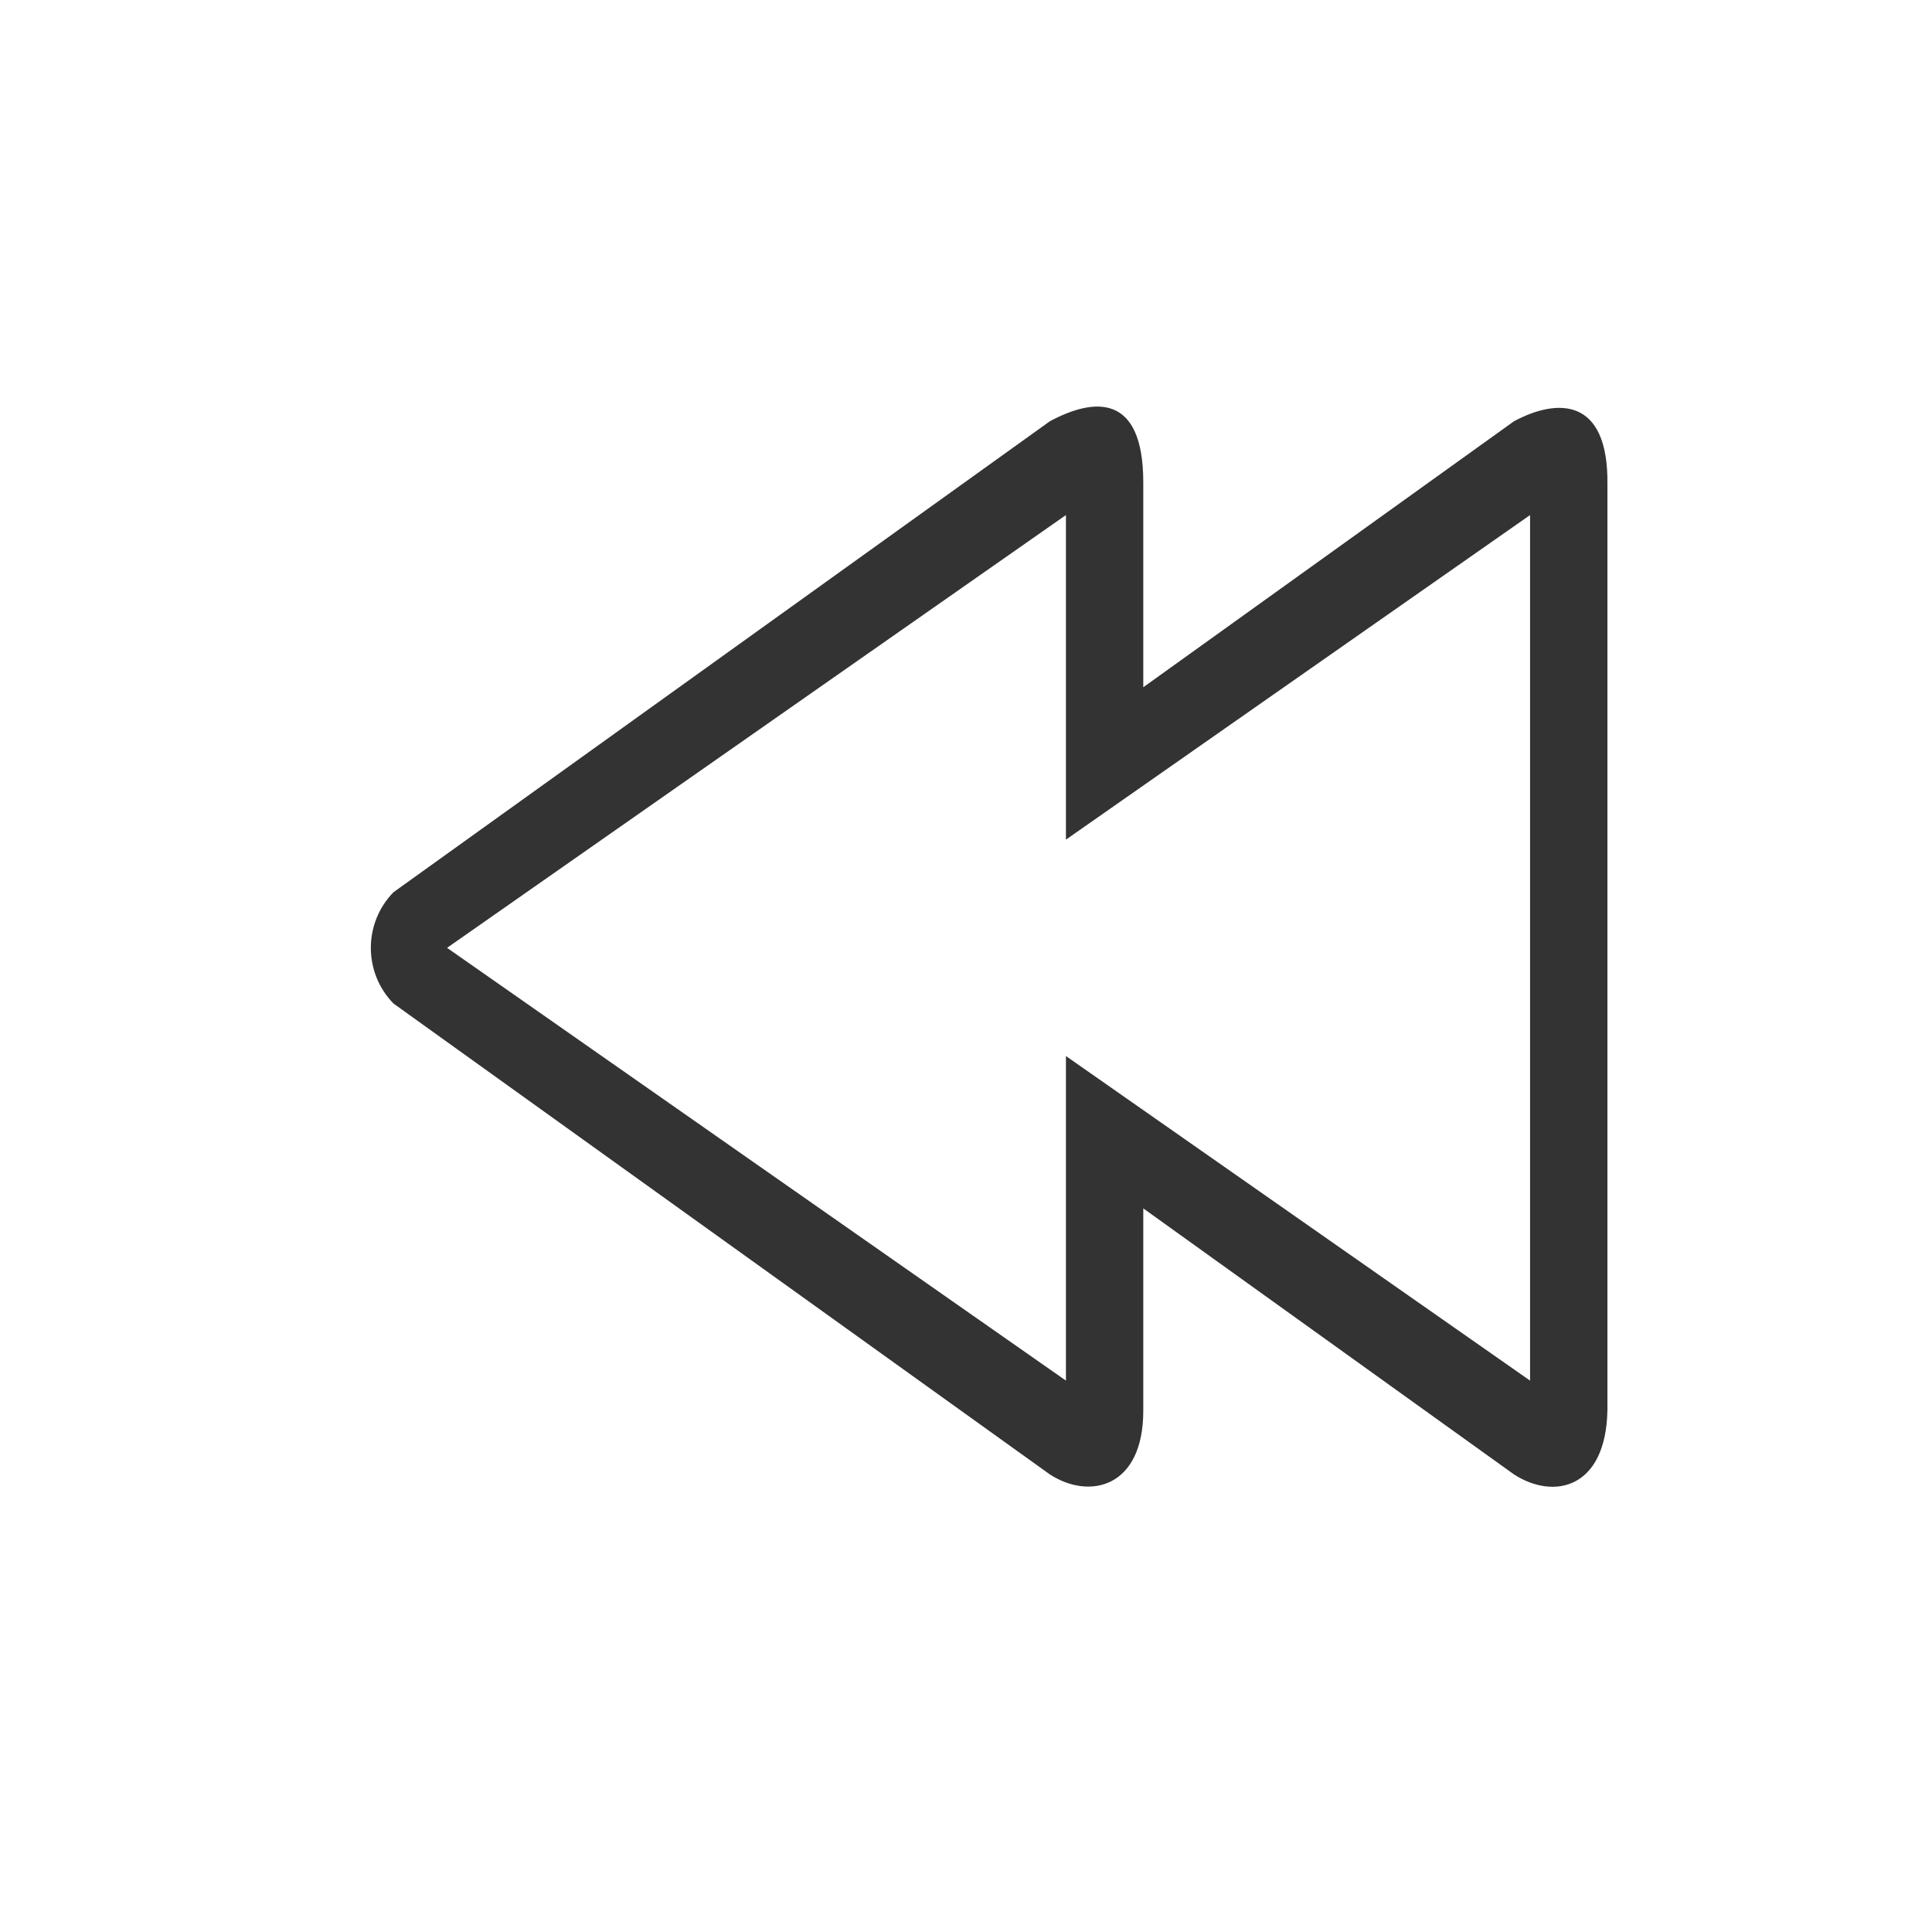
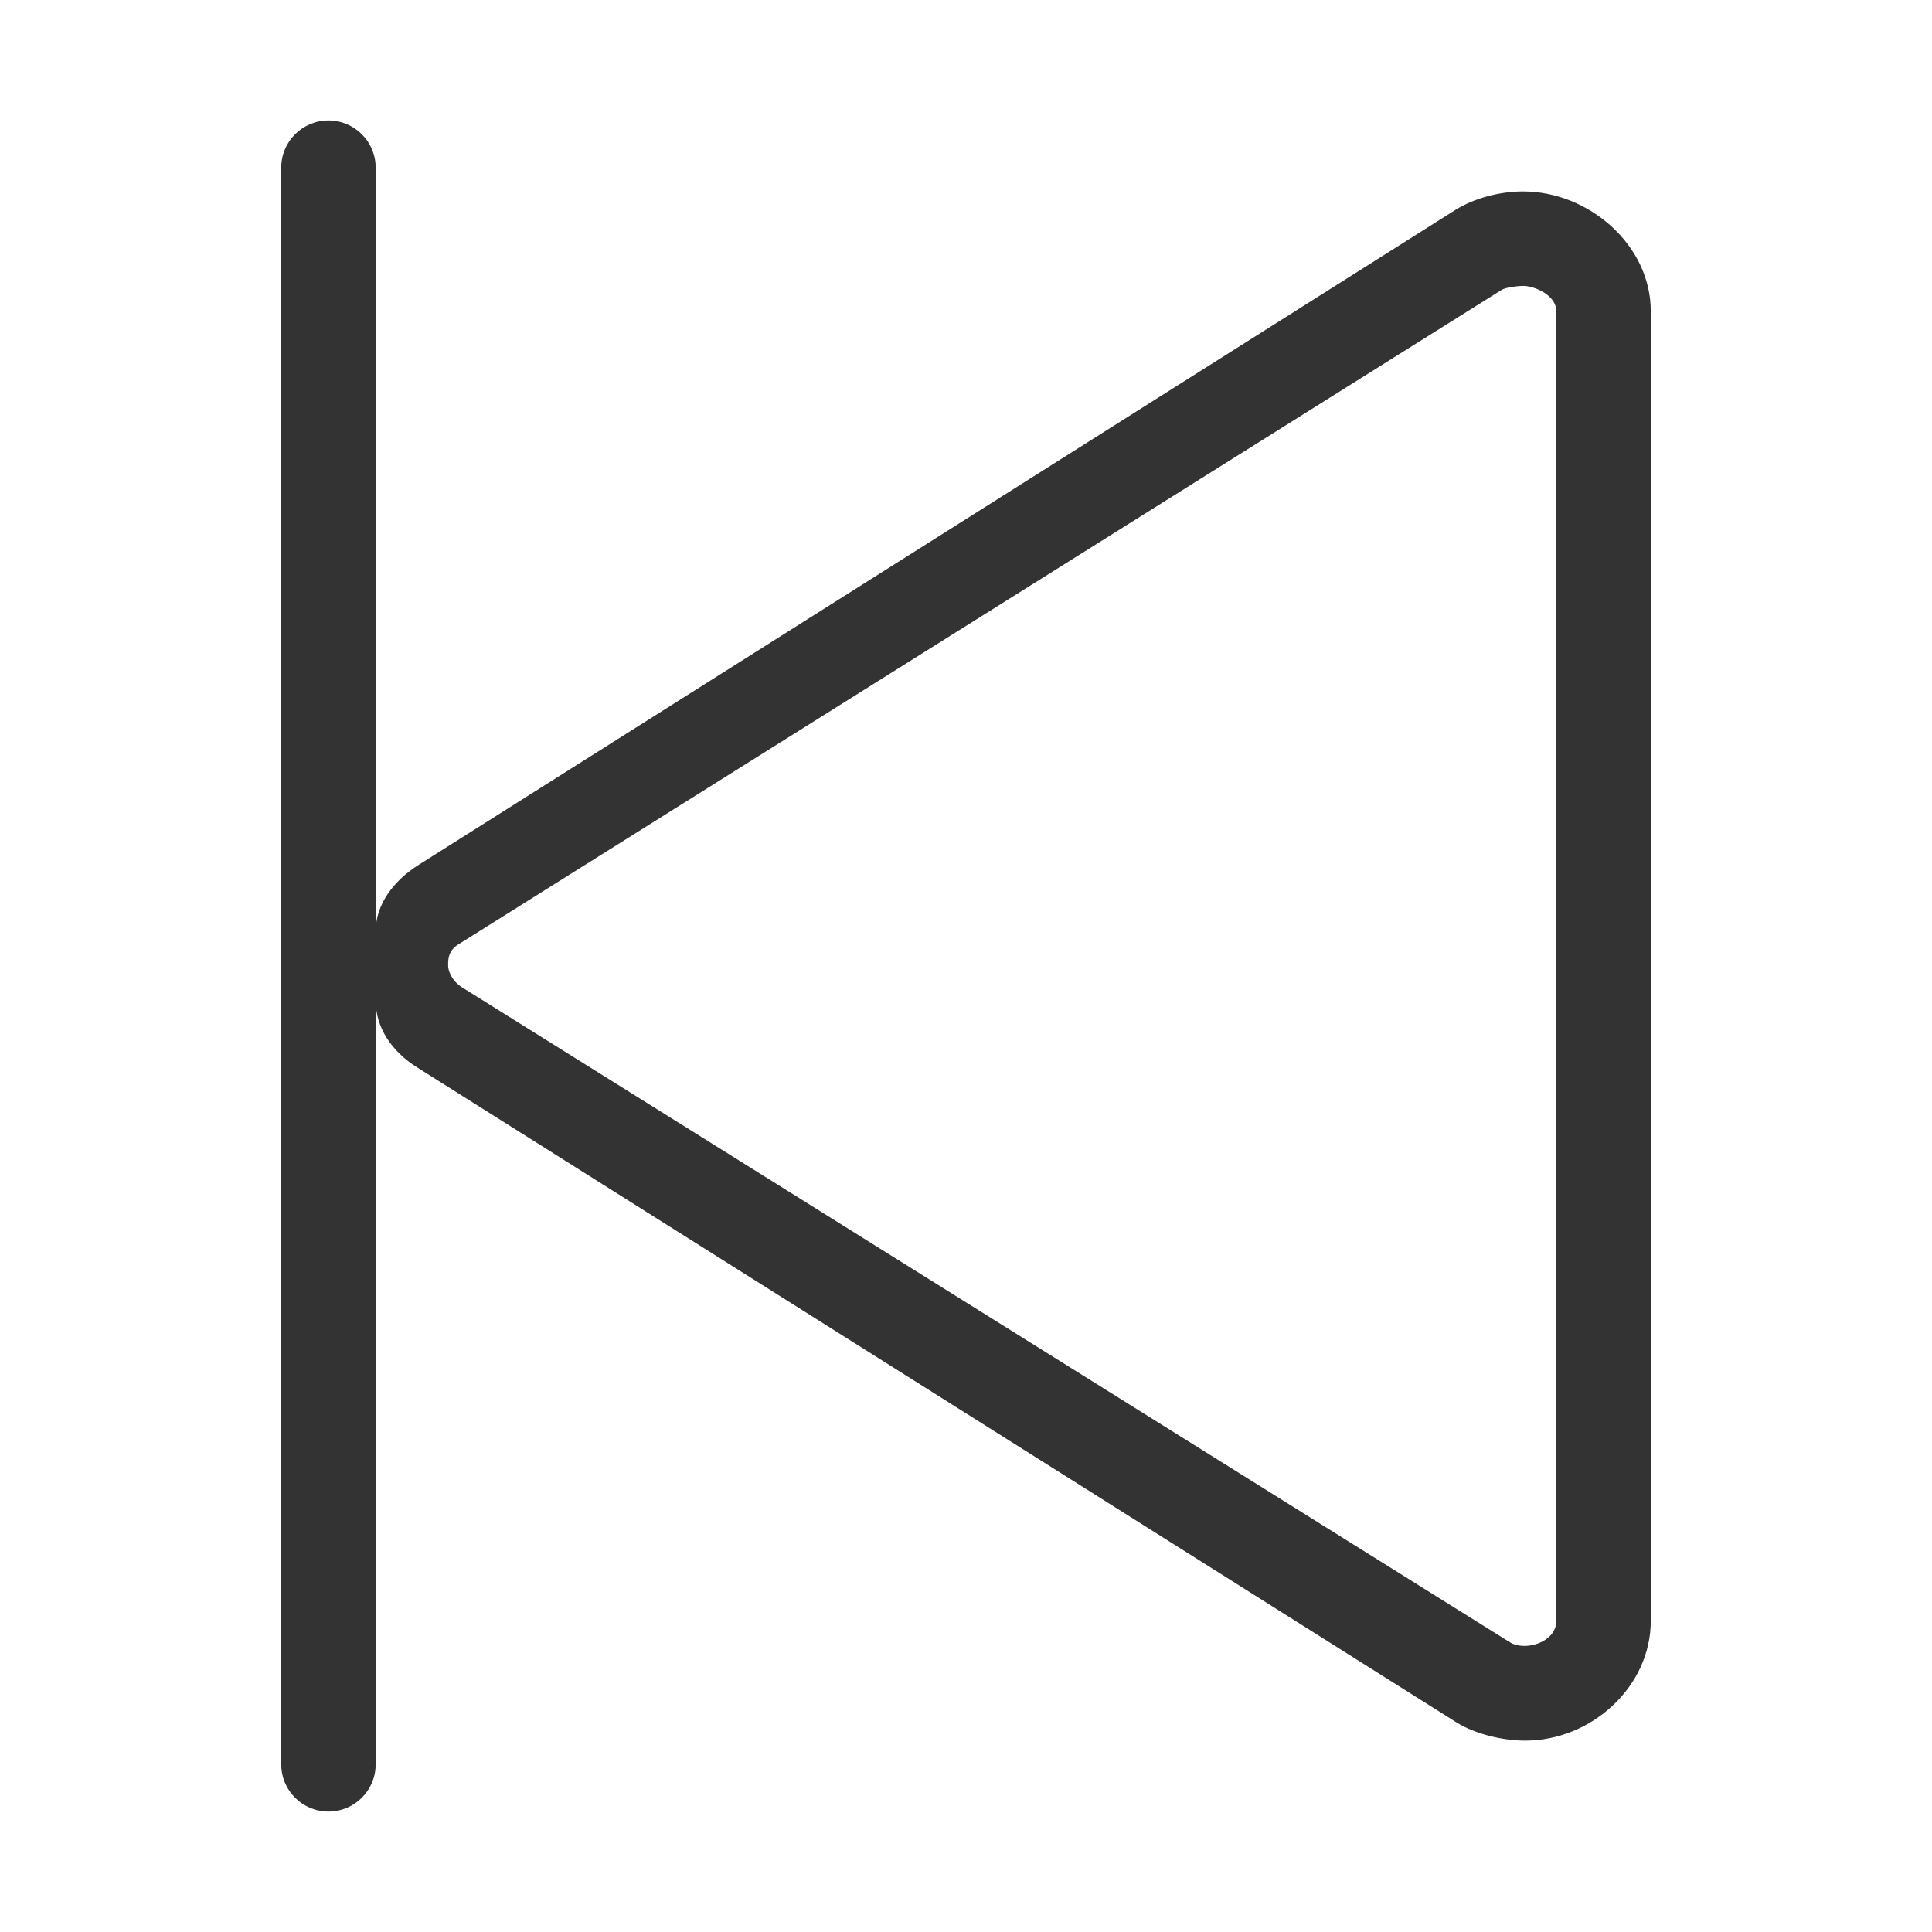
<svg xmlns="http://www.w3.org/2000/svg" class="icon" width="200px" height="200.00px" viewBox="0 0 1024 1024" version="1.1">
-   <path fill="#333333" d="M802.447 223.273l-196.485 140.984v-108.646c-0.041-47.636-26.44-44.728-49.521-32.338L208.548 472.904a42.25 42.25 0 0 0 0 58.982L556.442 781.476c21.156 13.681 49.48 6.984 49.521-33.649v-107.356l196.485 141.005c21.156 13.681 48.845 7.598 49.521-34.284v-490.291c0.635-46.367-26.44-45.998-49.521-33.628z m8.52 508.477l-246.006-172.032v172.032L236.954 502.374l328.008-229.376v172.032l246.006-172.032v458.752z" />
+   <path fill="#333333" d="M174.087 63.84c-13.835 0-25.03 11.195-25.03 25.03l0 846.258c0 13.836 11.195 25.031 25.03 25.031 13.836 0 25.03-11.194 25.03-25.031l0-404.728c0 14.396 8.678 26.986 21.853 35.272l550.794 347.115c10.17 6.404 24.836 9.778 36.665 9.778 35.004 0 66.513-28.501 66.513-63.457L874.942 164.89c0-34.98-32.756-63.432-67.734-63.432-11.808 0-25.568 3.373-35.738 9.753L222.021 458.315c-13.175 8.262-22.904 20.874-22.904 35.248L199.117 88.87C199.117 75.035 187.923 63.84 174.087 63.84zM242.701 500.701 795.939 153.622c2.223-1.393 8.848-2.102 11.269-2.102 6.427 0 17.672 5.108 17.672 13.371l0 694.217c0 11.342-16.524 16.379-24.664 11.294L244.852 523.287c-5.622-3.569-7.333-9.093-7.333-11.293C237.519 509.745 237.079 504.221 242.701 500.701z" />
</svg>
